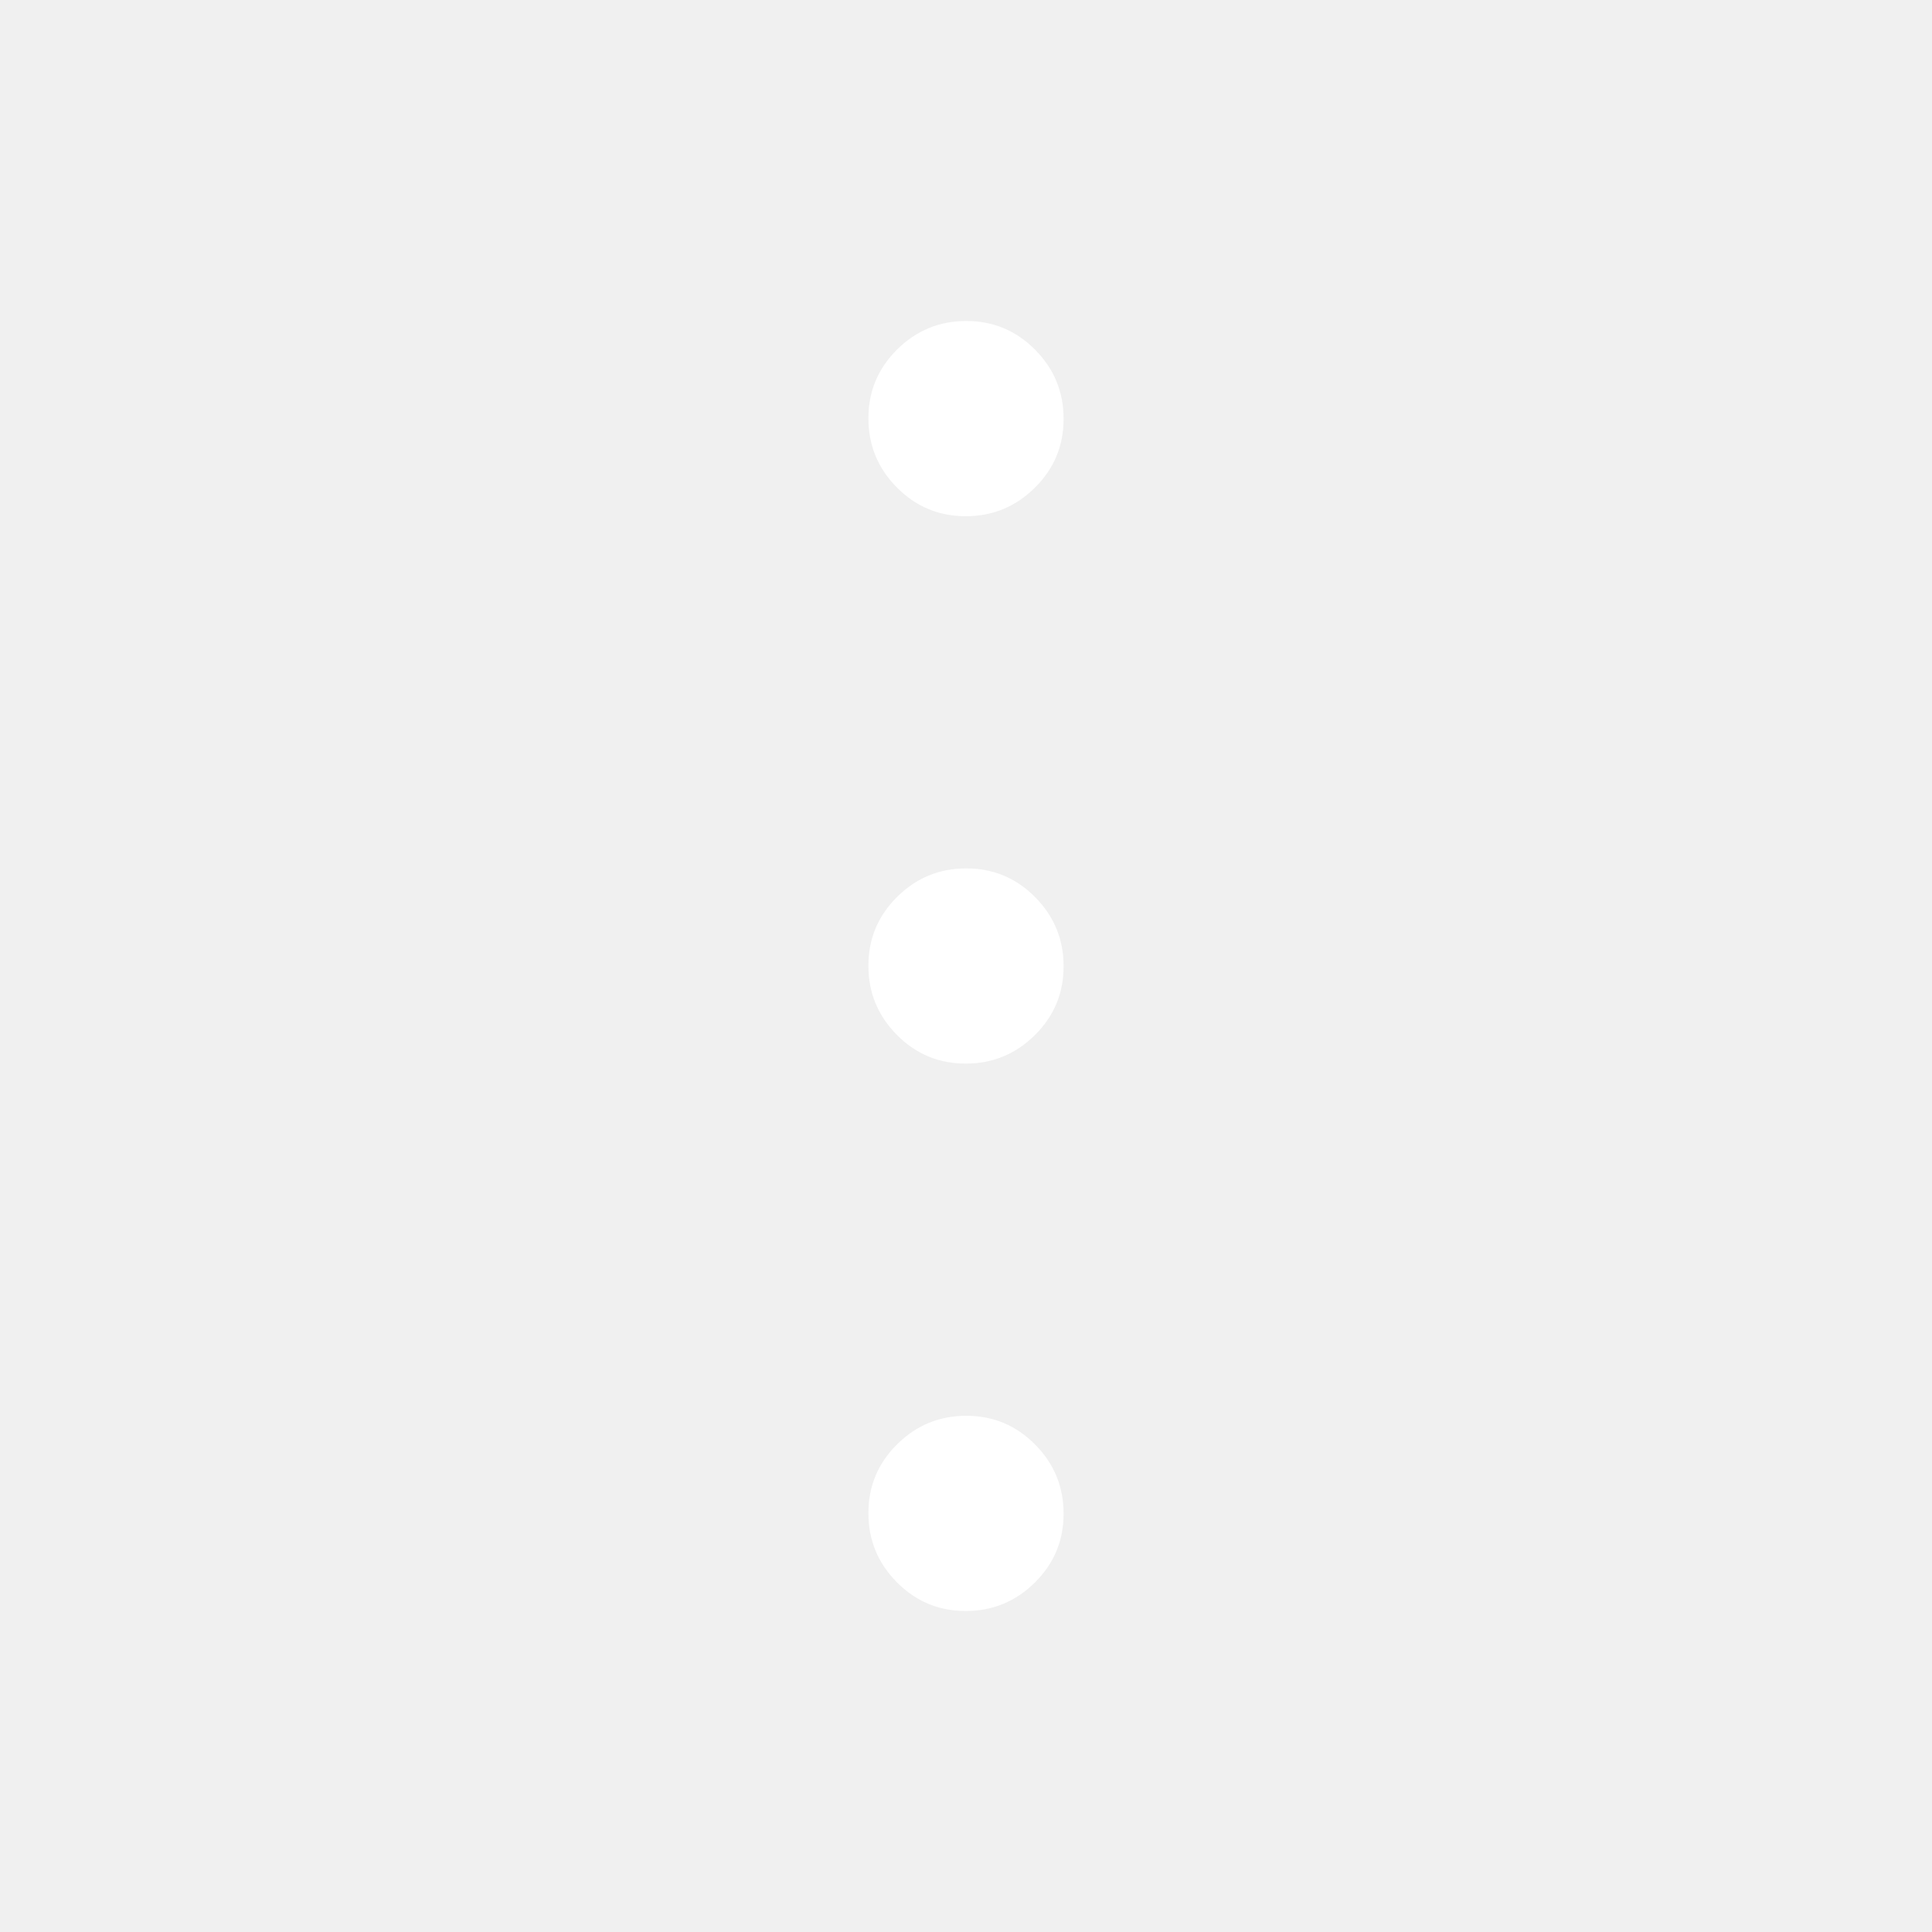
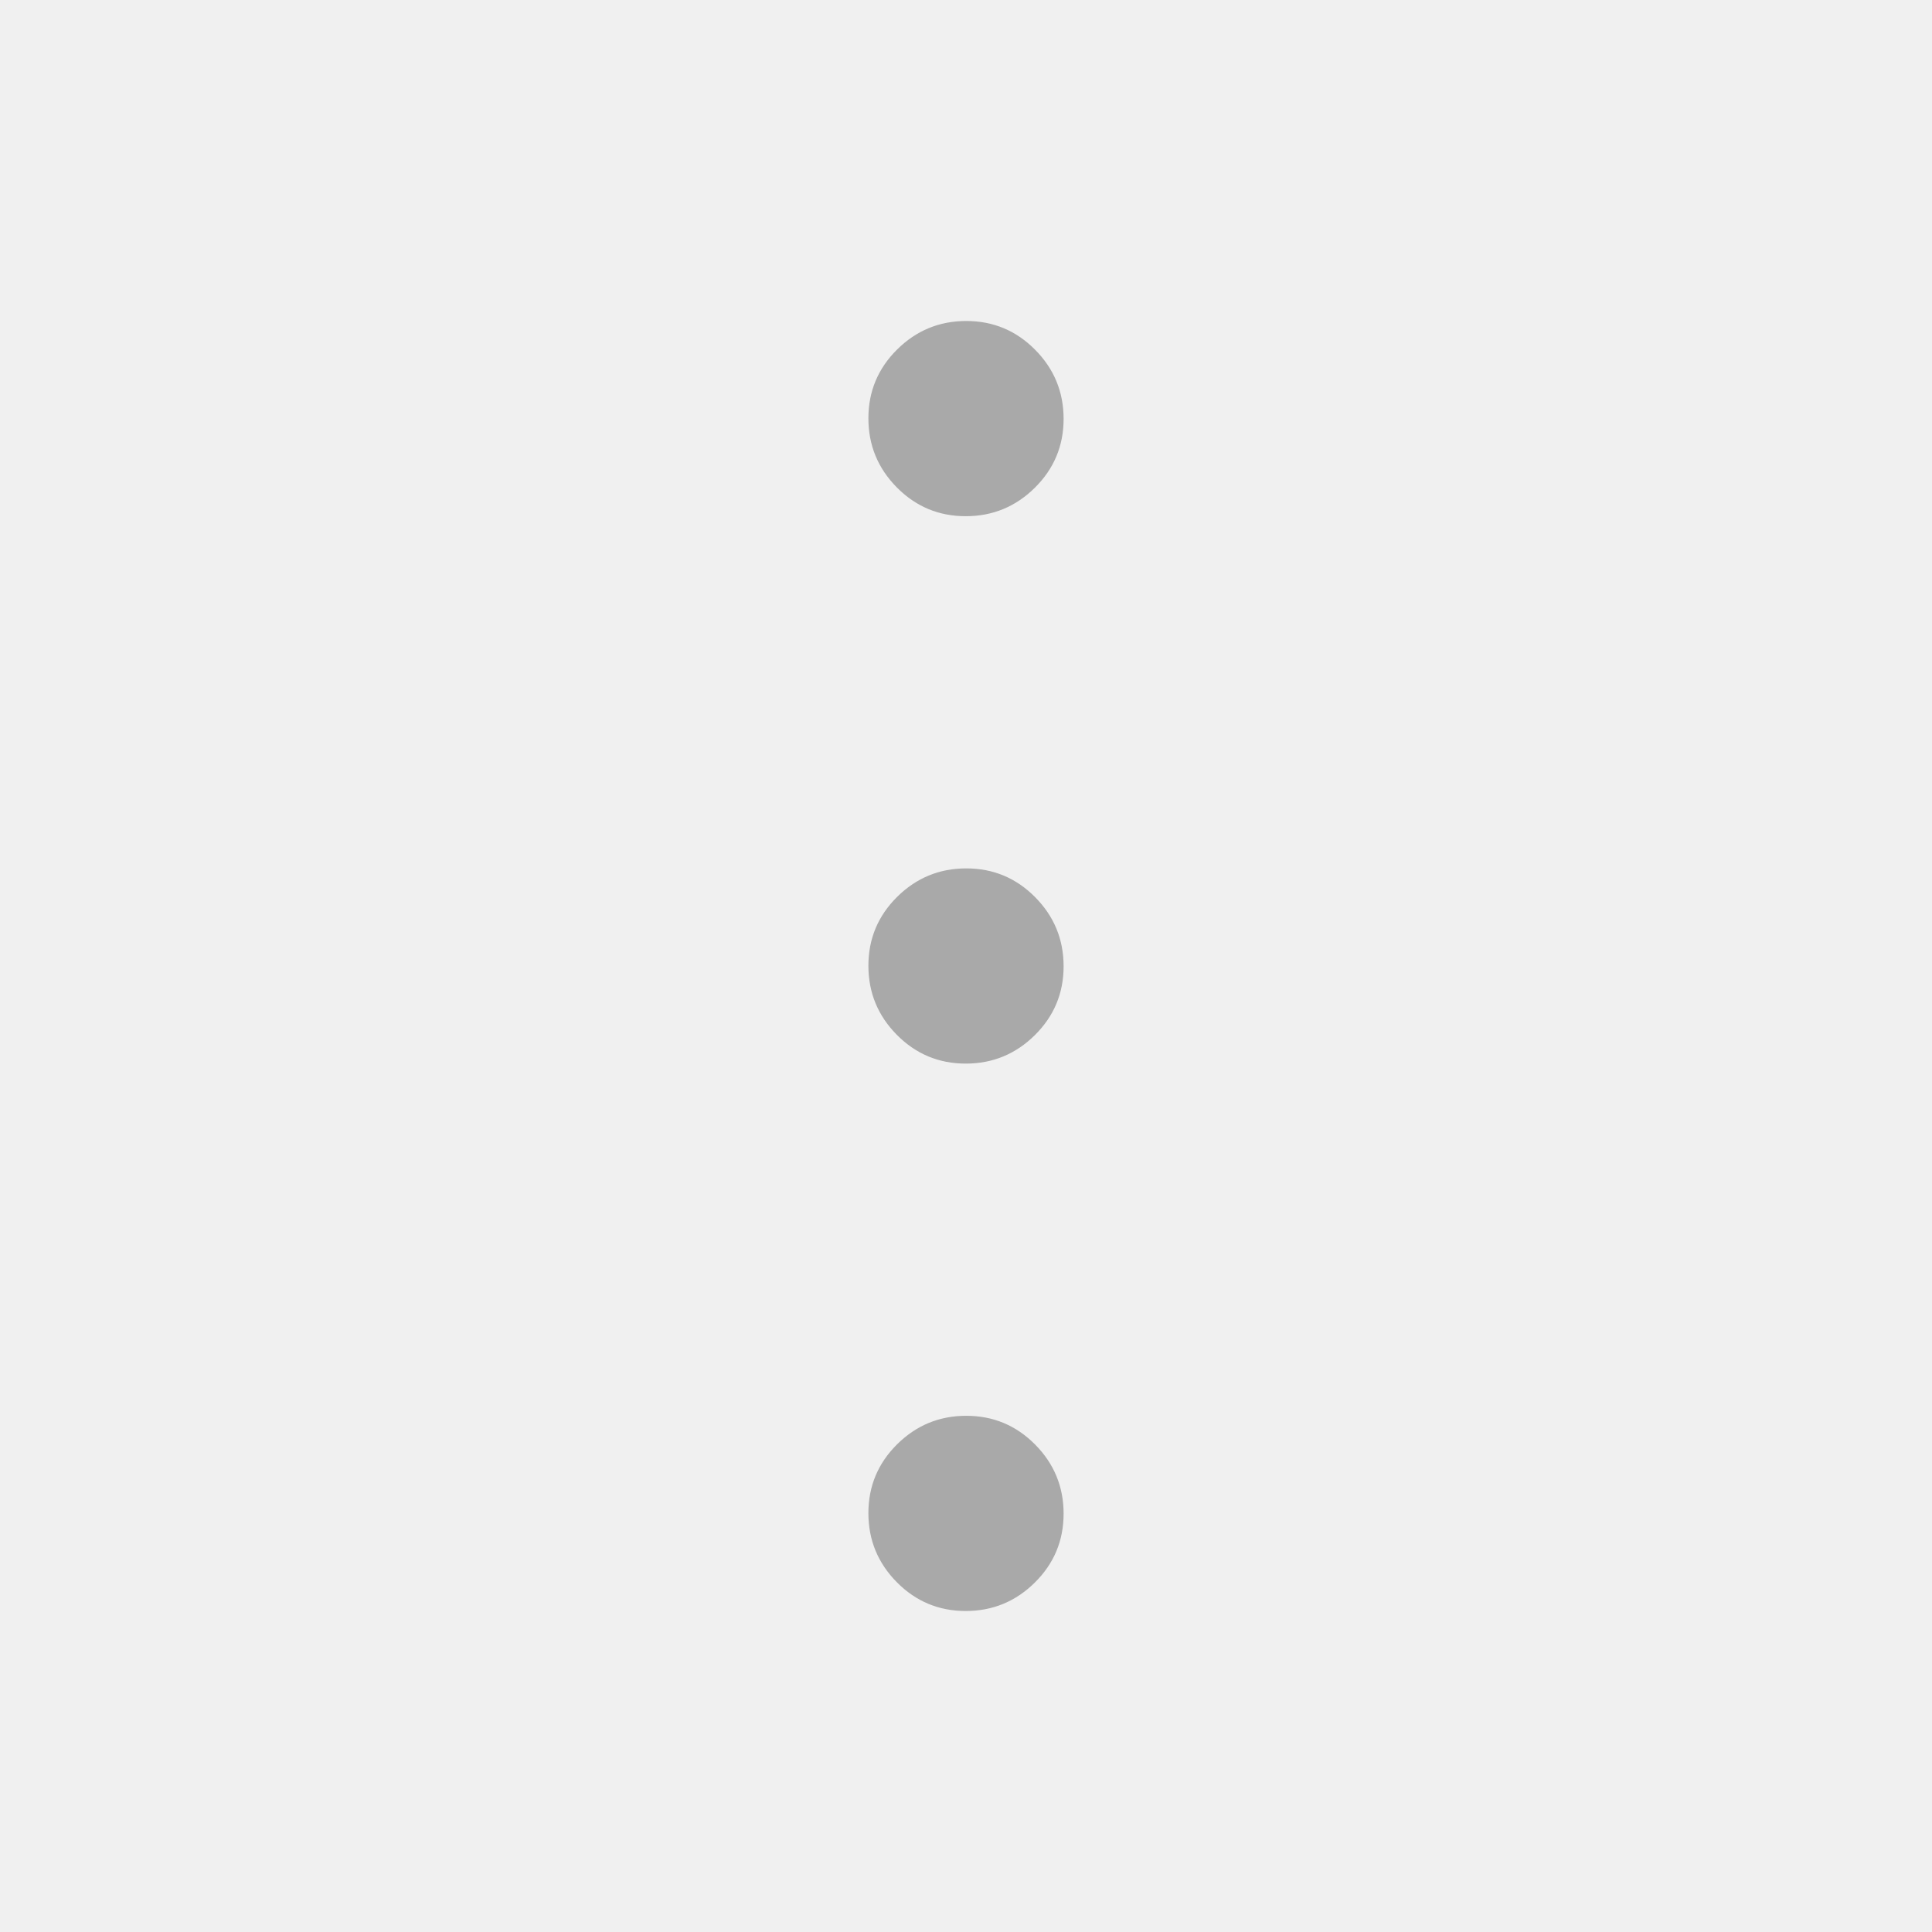
<svg xmlns="http://www.w3.org/2000/svg" height="21" viewBox="0 -960 960 960" width="21">
-   <path d="M479.858-160Q460-160 446-174.142q-14-14.141-14-34Q432-228 446.142-242q14.141-14 34-14Q500-256 514-241.858q14 14.141 14 34Q528-188 513.858-174q-14.141 14-34 14Zm0-272Q460-432 446-446.142q-14-14.141-14-34Q432-500 446.142-514q14.141-14 34-14Q500-528 514-513.858q14 14.141 14 34Q528-460 513.858-446q-14.141 14-34 14Zm0-272Q460-704 446-718.142q-14-14.141-14-34Q432-772 446.142-786q14.141-14 34-14Q500-800 514-785.858q14 14.141 14 34Q528-732 513.858-718q-14.141 14-34 14Z" fill="white" stroke="white" />
+   <path d="M479.858-160Q460-160 446-174.142q-14-14.141-14-34Q432-228 446.142-242q14.141-14 34-14Q500-256 514-241.858q14 14.141 14 34Q528-188 513.858-174q-14.141 14-34 14Zm0-272Q460-432 446-446.142q-14-14.141-14-34Q432-500 446.142-514q14.141-14 34-14Q500-528 514-513.858q14 14.141 14 34Q528-460 513.858-446q-14.141 14-34 14Zm0-272Q460-704 446-718.142q-14-14.141-14-34Q432-772 446.142-786q14.141-14 34-14Q500-800 514-785.858q14 14.141 14 34Q528-732 513.858-718q-14.141 14-34 14Z" fill="darkgrey" stroke="darkgrey" />
</svg>
